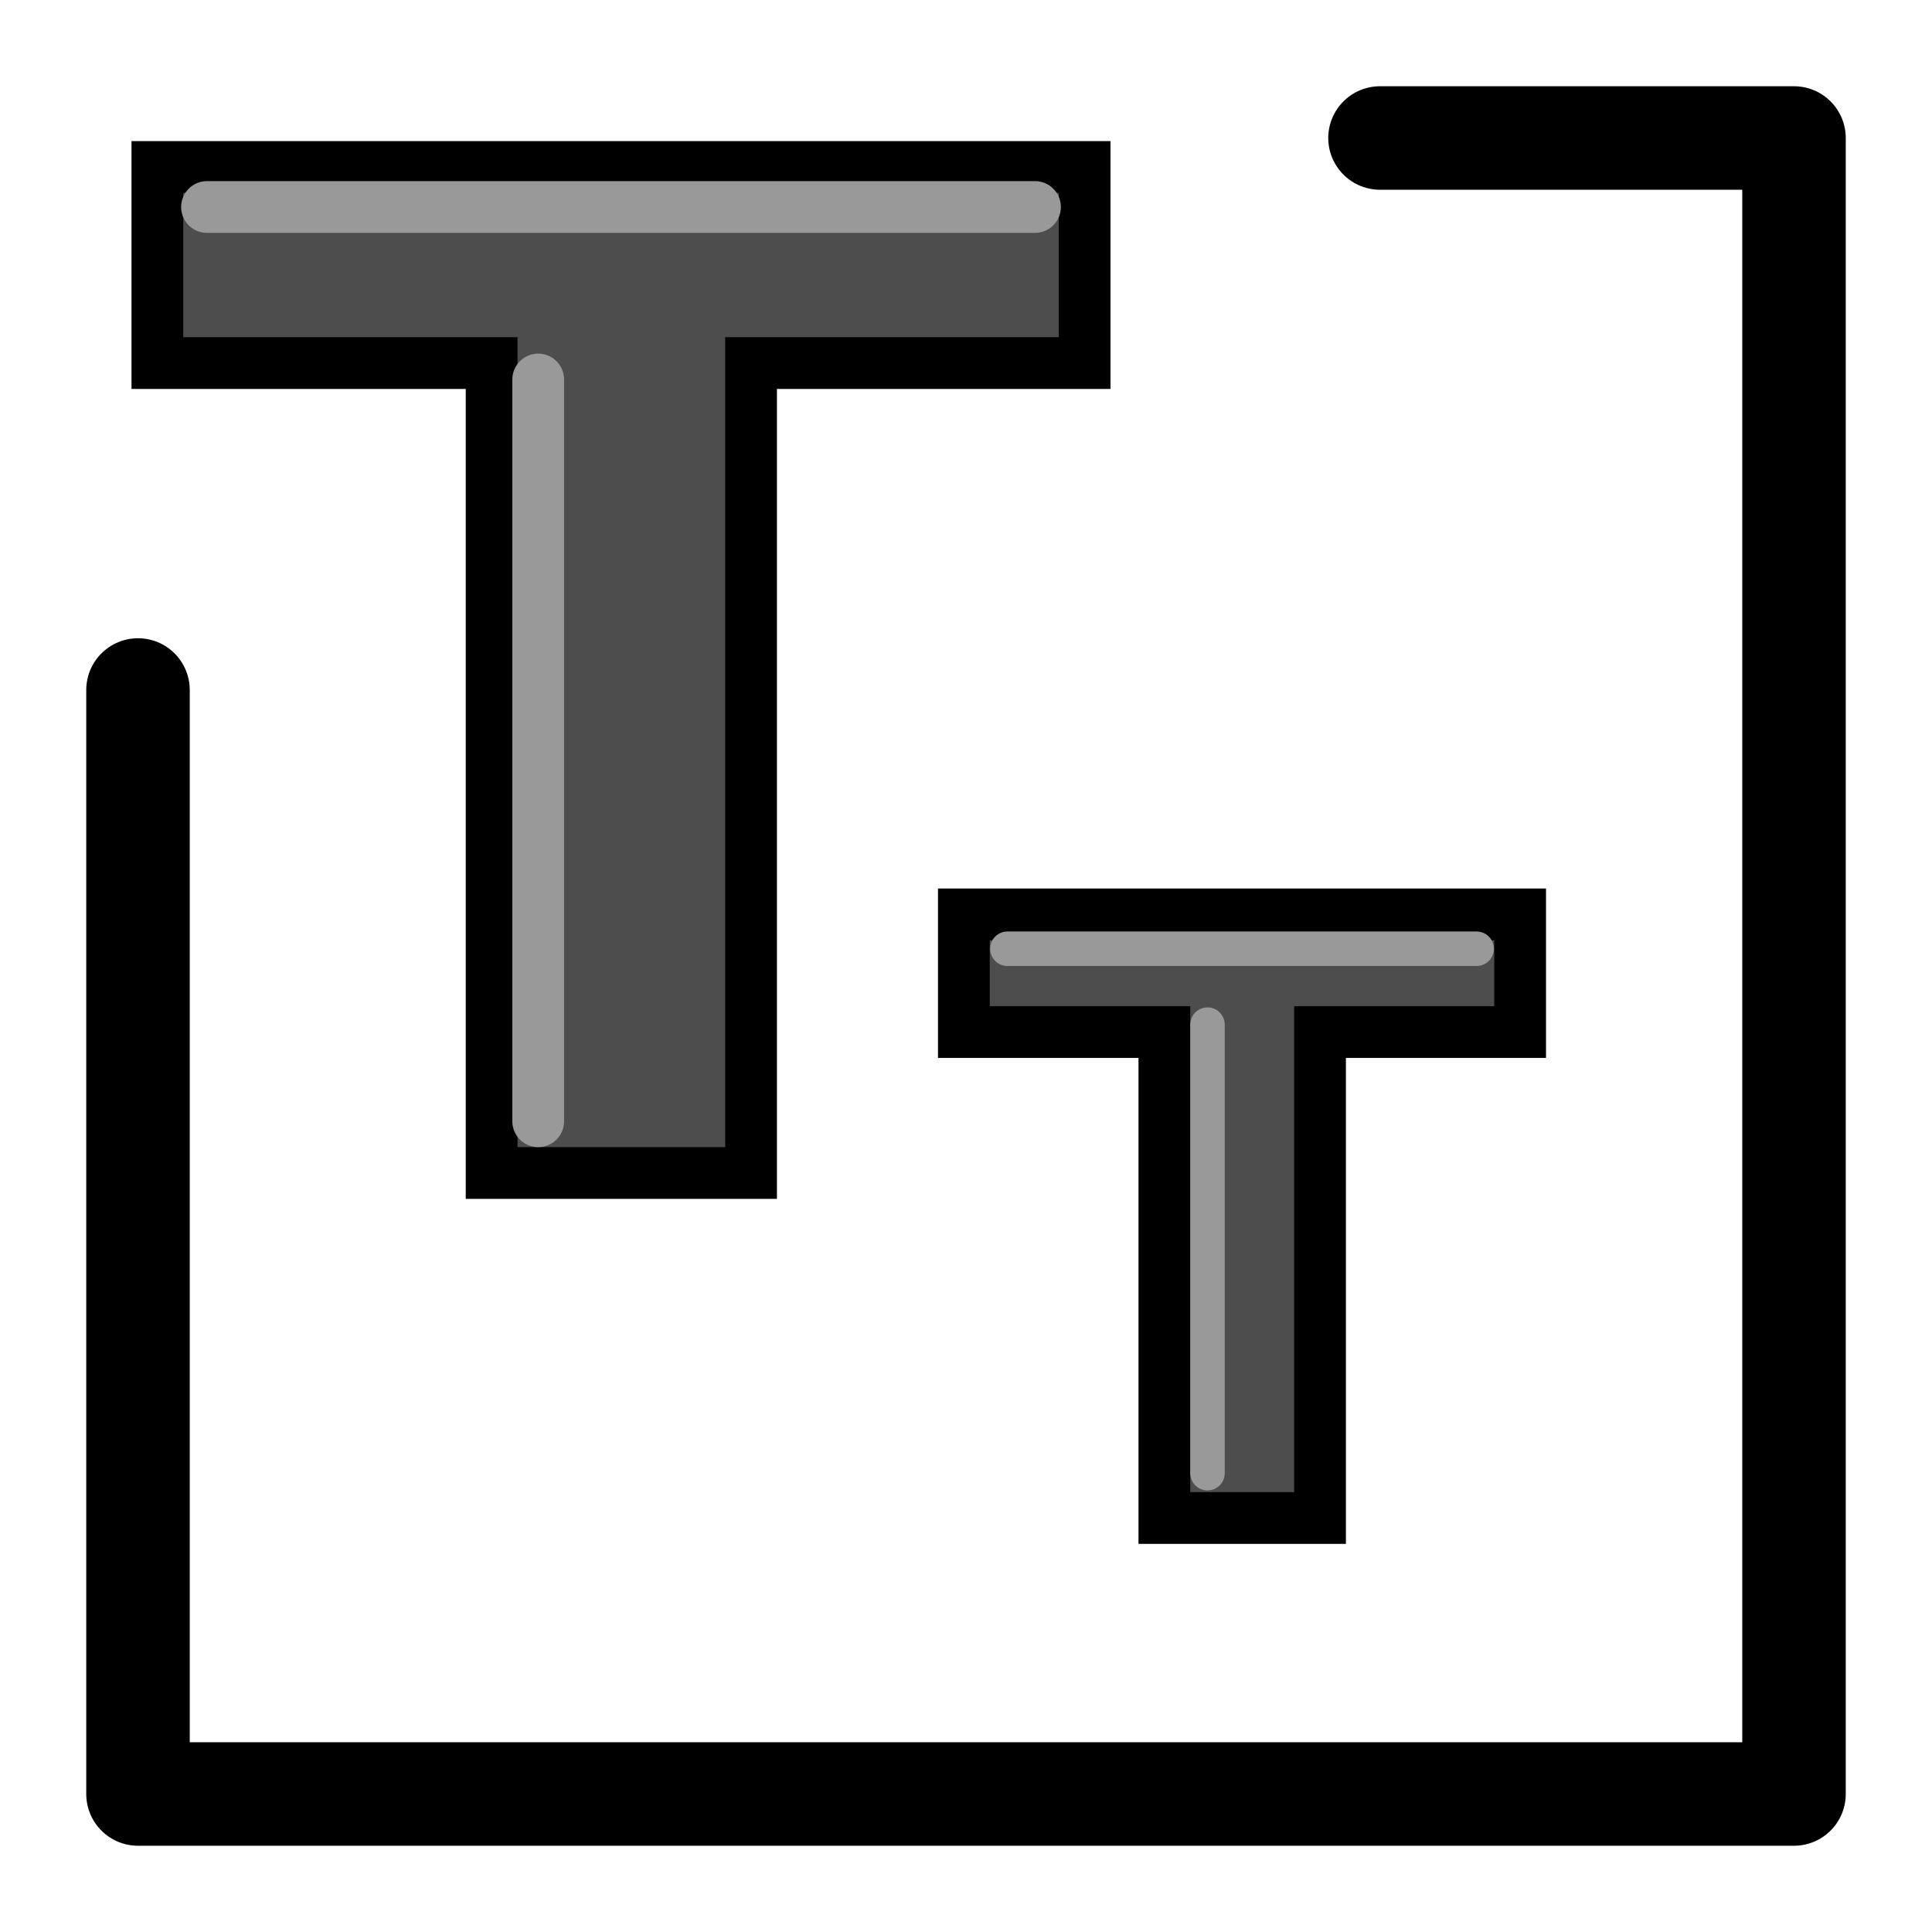
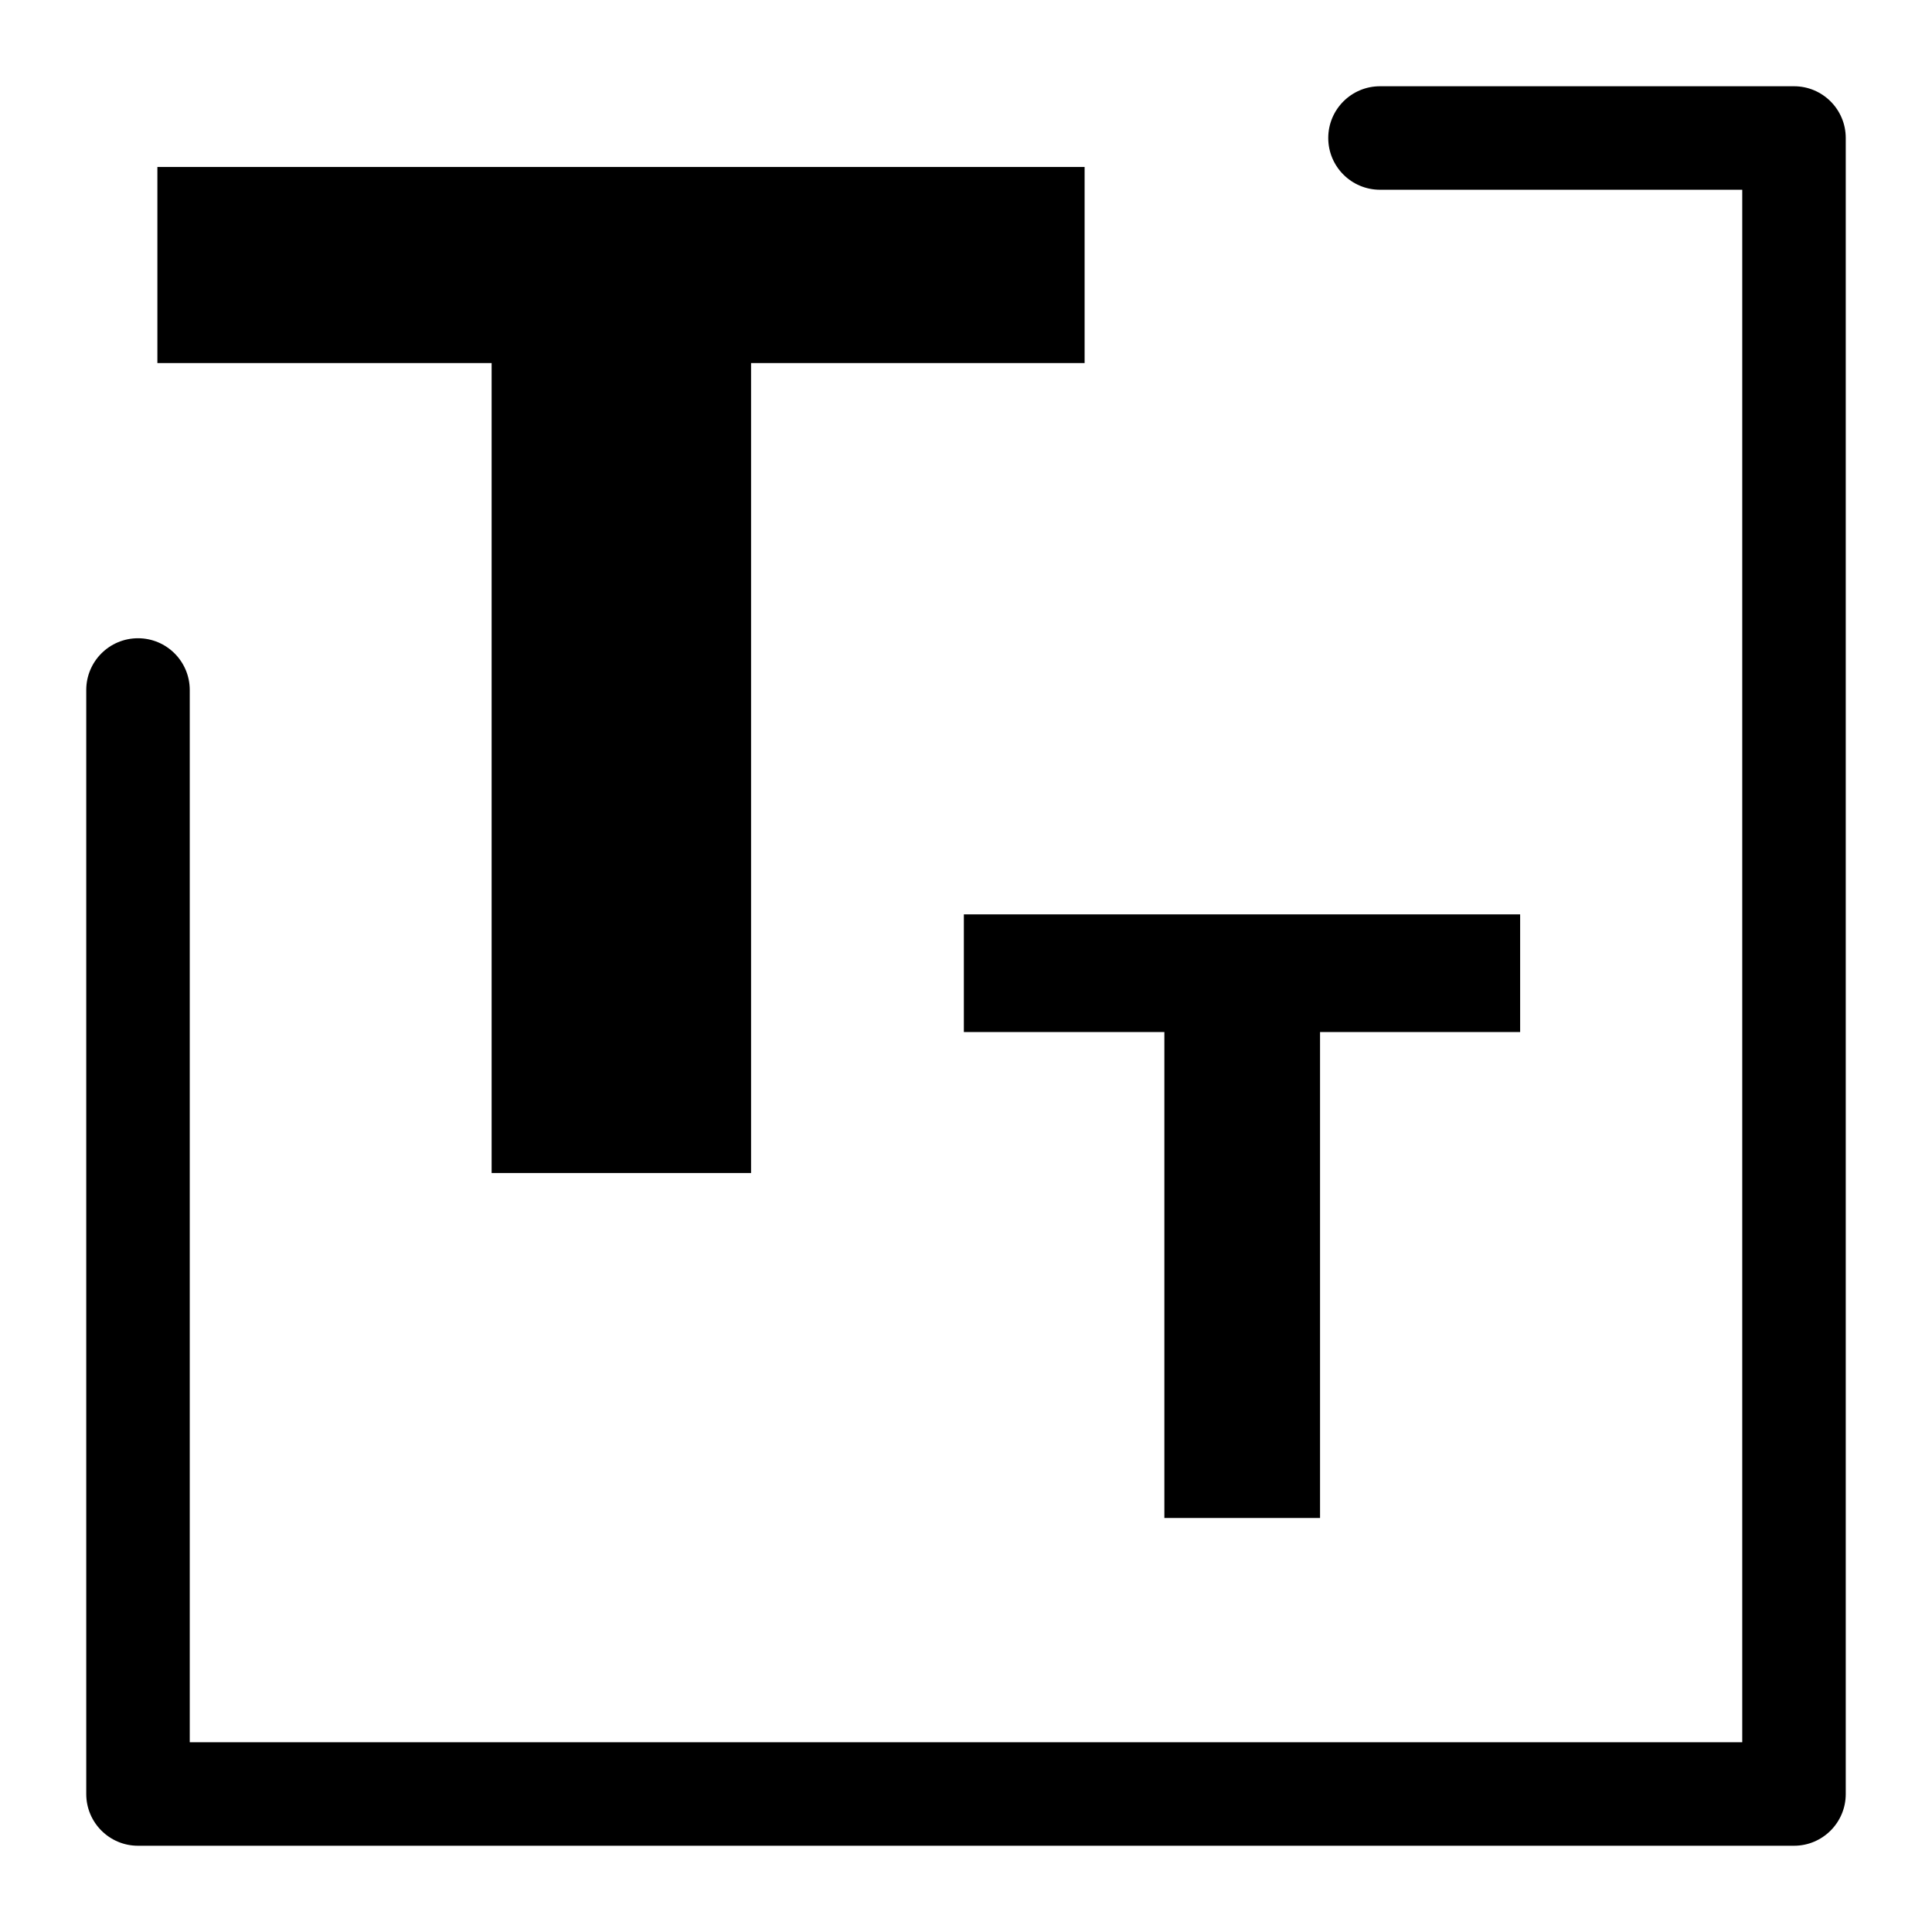
- <svg xmlns="http://www.w3.org/2000/svg" id="svg1" width="28" height="28">
-   <defs id="defs3">
- 
-   </defs>
+ <svg xmlns="http://www.w3.org/2000/svg" id="svg1" width="28" height="28" version="1.1">
+   <defs id="defs3" />
  <g id="text_outer_style" transform="translate(0,0)">
-     <rect height="28" id="text_outer_style_rect" style="fill:none" width="28" x="0" y="0" />
-     <g aria-label="T" style="font-weight:bold;font-size:20px;font-family:sans-serif;text-anchor:middle;fill:#4d4d4d;stroke:#000000;stroke-width:0.75">
-       <path d="m 2.281,2.42 h 13.438 V 5.262 H 10.885 V 17 H 7.125 V 5.262 H 2.281 Z" id="BigT" />
-     </g>
-     <g aria-label="T" style="font-weight:bold;font-size:12px;font-family:sans-serif;text-anchor:middle;fill:#4d4d4d;stroke:#000000;stroke-width:0.75">
-       <path d="m 13.969,13.252 h 8.062 v 1.705 H 19.131 V 22 H 16.875 v -7.043 h -2.906 z" id="LittleT" />
-     </g>
-     <path d="m 20,2 h 6 V 26 H 2 V 10" id="text_outer_style_path1" style="fill:none;stroke:#000000;stroke-width:1.5;stroke-linecap:round;stroke-linejoin:round" />
-     <path d="M 3,3 H 15" id="text_outer_style_path2" style="fill:none;stroke:#999999;stroke-width:0.75;stroke-linecap:round" />
-     <path d="M 7.8,5.5 V 16.25" id="text_outer_style_path3" style="fill:none;stroke:#999999;stroke-width:0.75;stroke-linecap:round" />
-     <path d="m 14.6,13.75 h 6.8" id="text_outer_style_path4" style="fill:#4d4d4d;stroke:#999999;stroke-width:0.5;stroke-linecap:round" />
-     <path d="m 17.5,14.85 v 6.5" id="text_outer_style_path5" style="fill:#4d4d4d;stroke:#999999;stroke-width:0.5;stroke-linecap:round" />
+     <rect height="28" id="text_outer_style_rect" style="opacity:0" width="28" x="0" y="0" />
+     <g aria-label="T" style="font-weight:bold;font-size:20px;font-family:sans-serif;text-anchor:middle;fill:#4d4d4d;stroke:#000000;stroke-width:0.75" id="g82" />
+     <g aria-label="T" style="font-weight:bold;font-size:12px;font-family:sans-serif;text-anchor:middle;fill:#4d4d4d;stroke:#000000;stroke-width:0.75" id="g85" />
+     <path id="path921" d="M 20,1.25 A 0.75,0.75 0 0 0 19.25,2 0.75,0.75 0 0 0 20,2.75 h 5.25 v 22.5 H 2.75 V 10 A 0.75,0.75 0 0 0 2,9.25 0.75,0.75 0 0 0 1.25,10 V 26 A 0.75,0.75 0 0 0 2,26.75 H 26 A 0.75,0.75 0 0 0 26.75,26 V 2 A 0.75,0.75 0 0 0 26,1.25 Z m -6.031,12.002 h 8.062 v 1.705 H 19.131 V 22 H 16.875 V 14.957 H 13.969 Z M 2.281,2.42 h 13.438 V 5.262 H 10.885 V 17 H 7.125 V 5.262 H 2.281 Z" />
  </g>
</svg>
